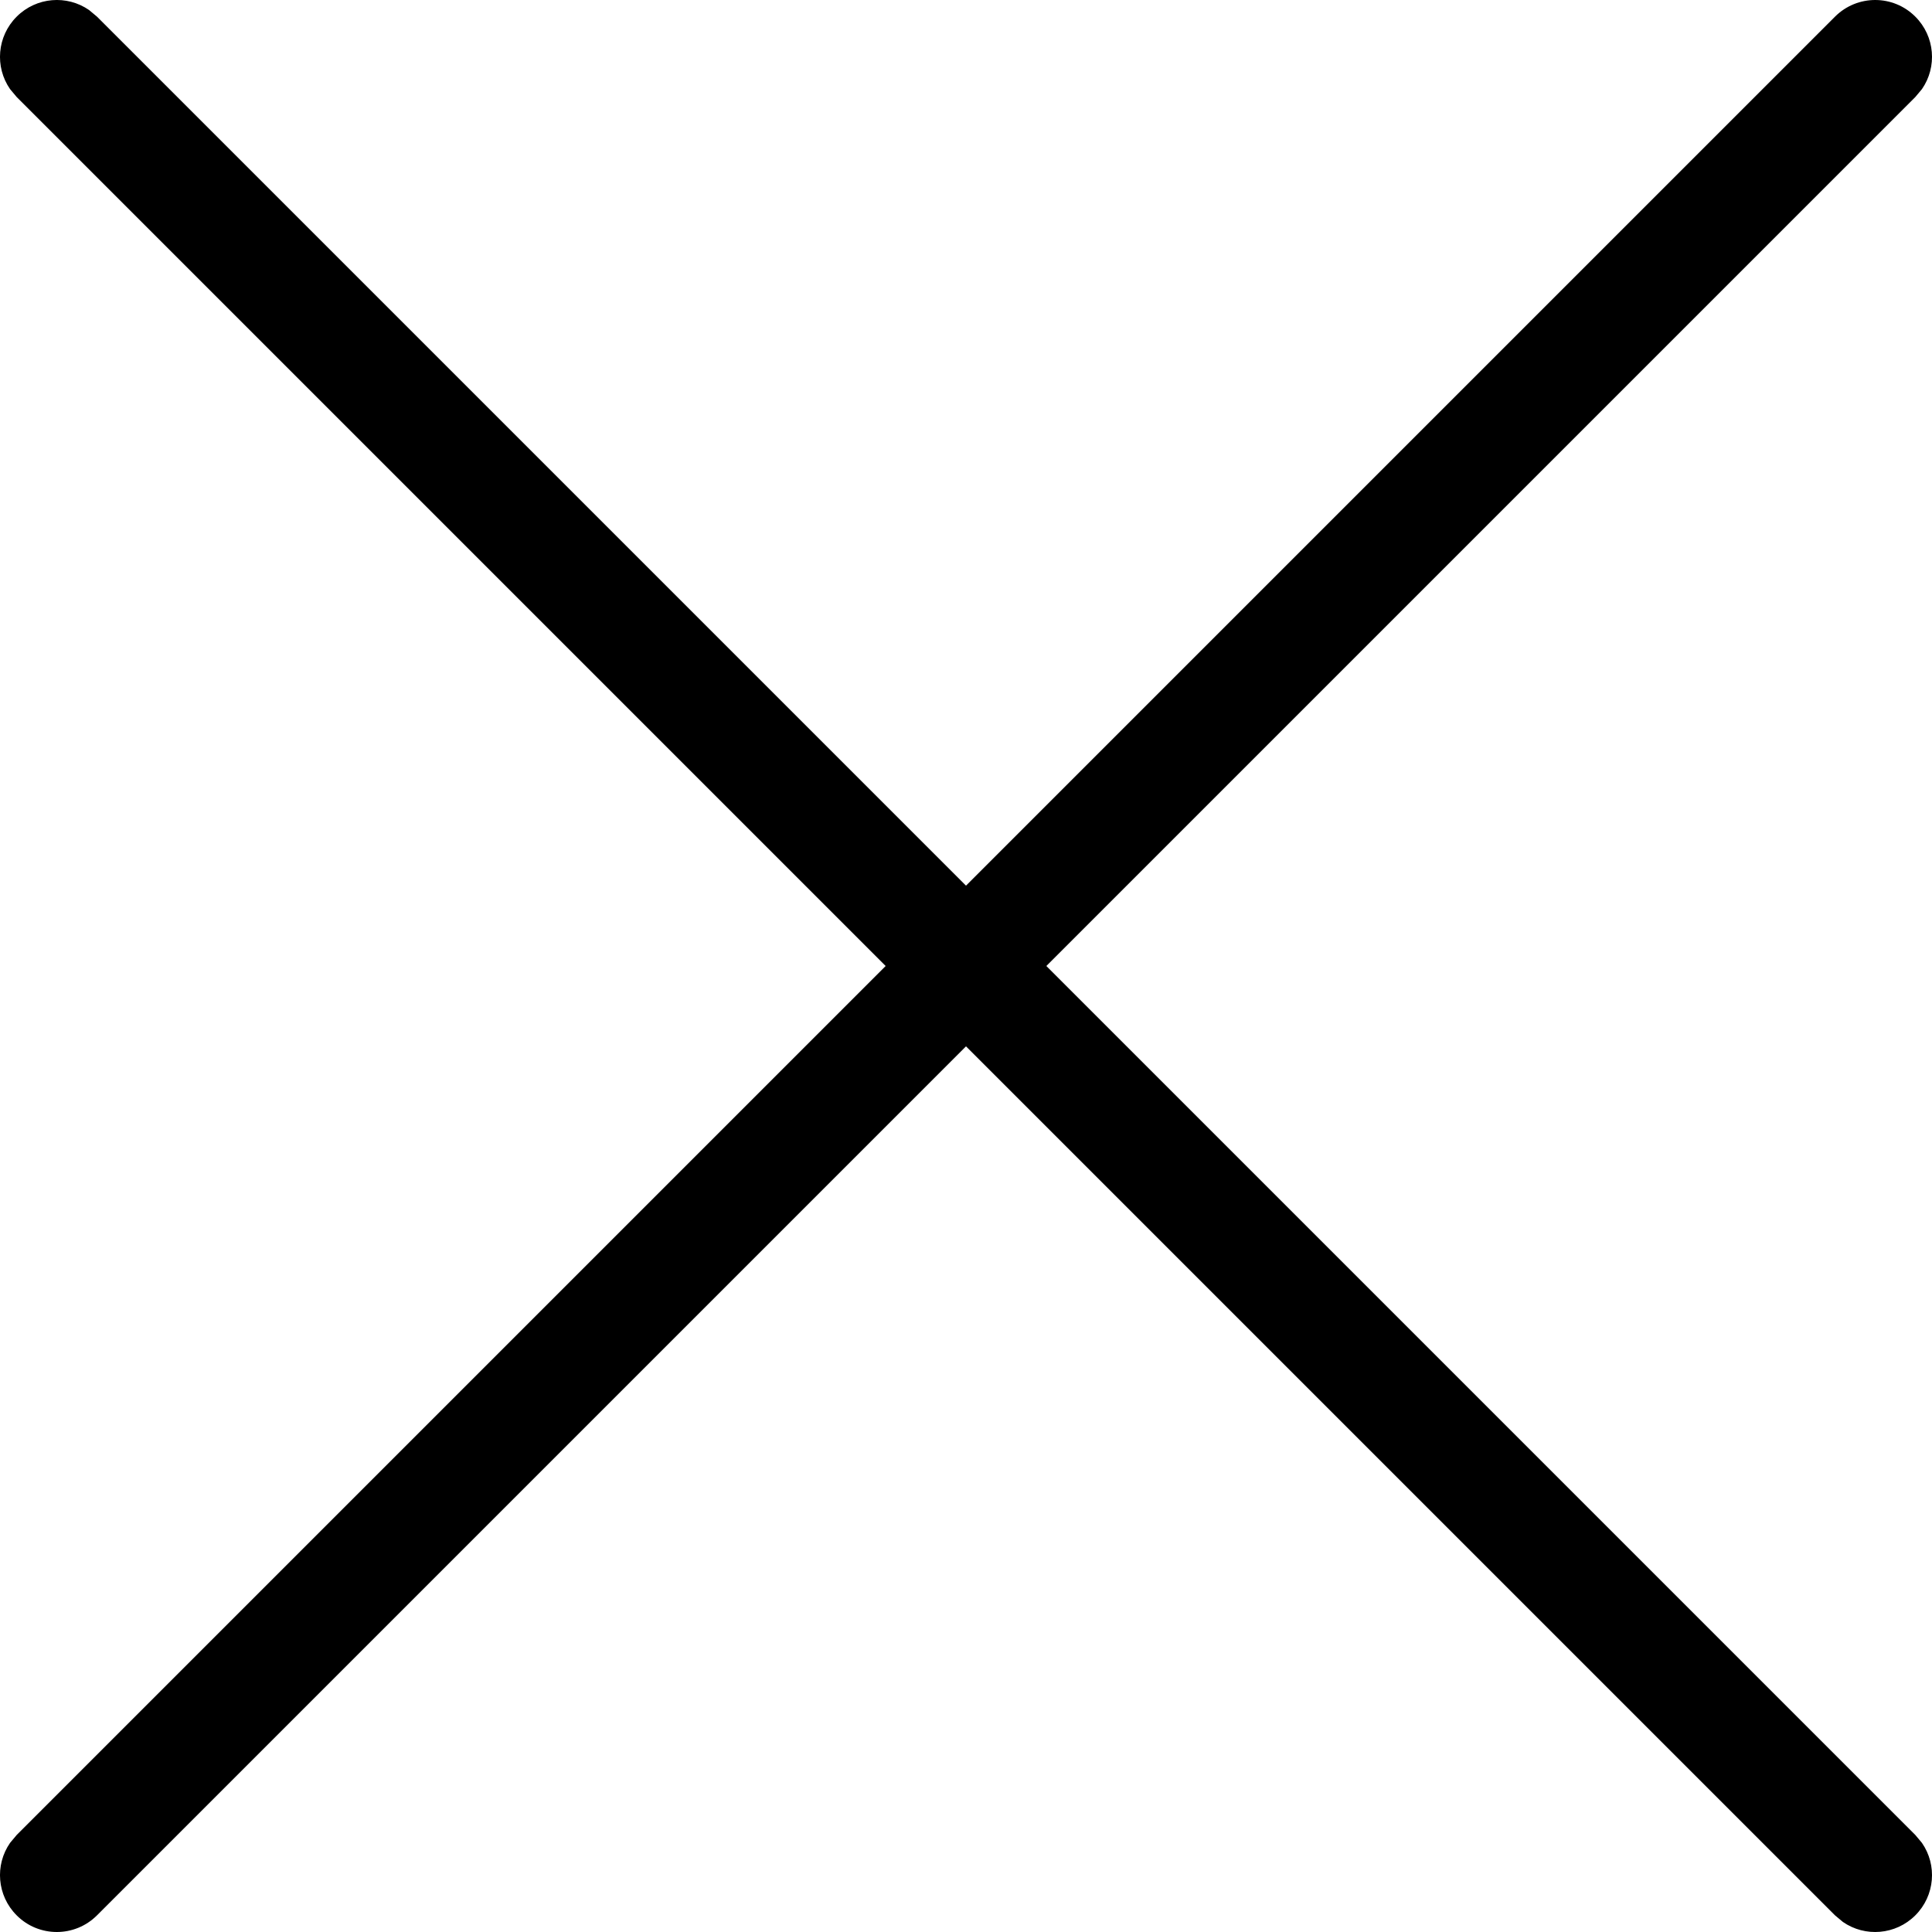
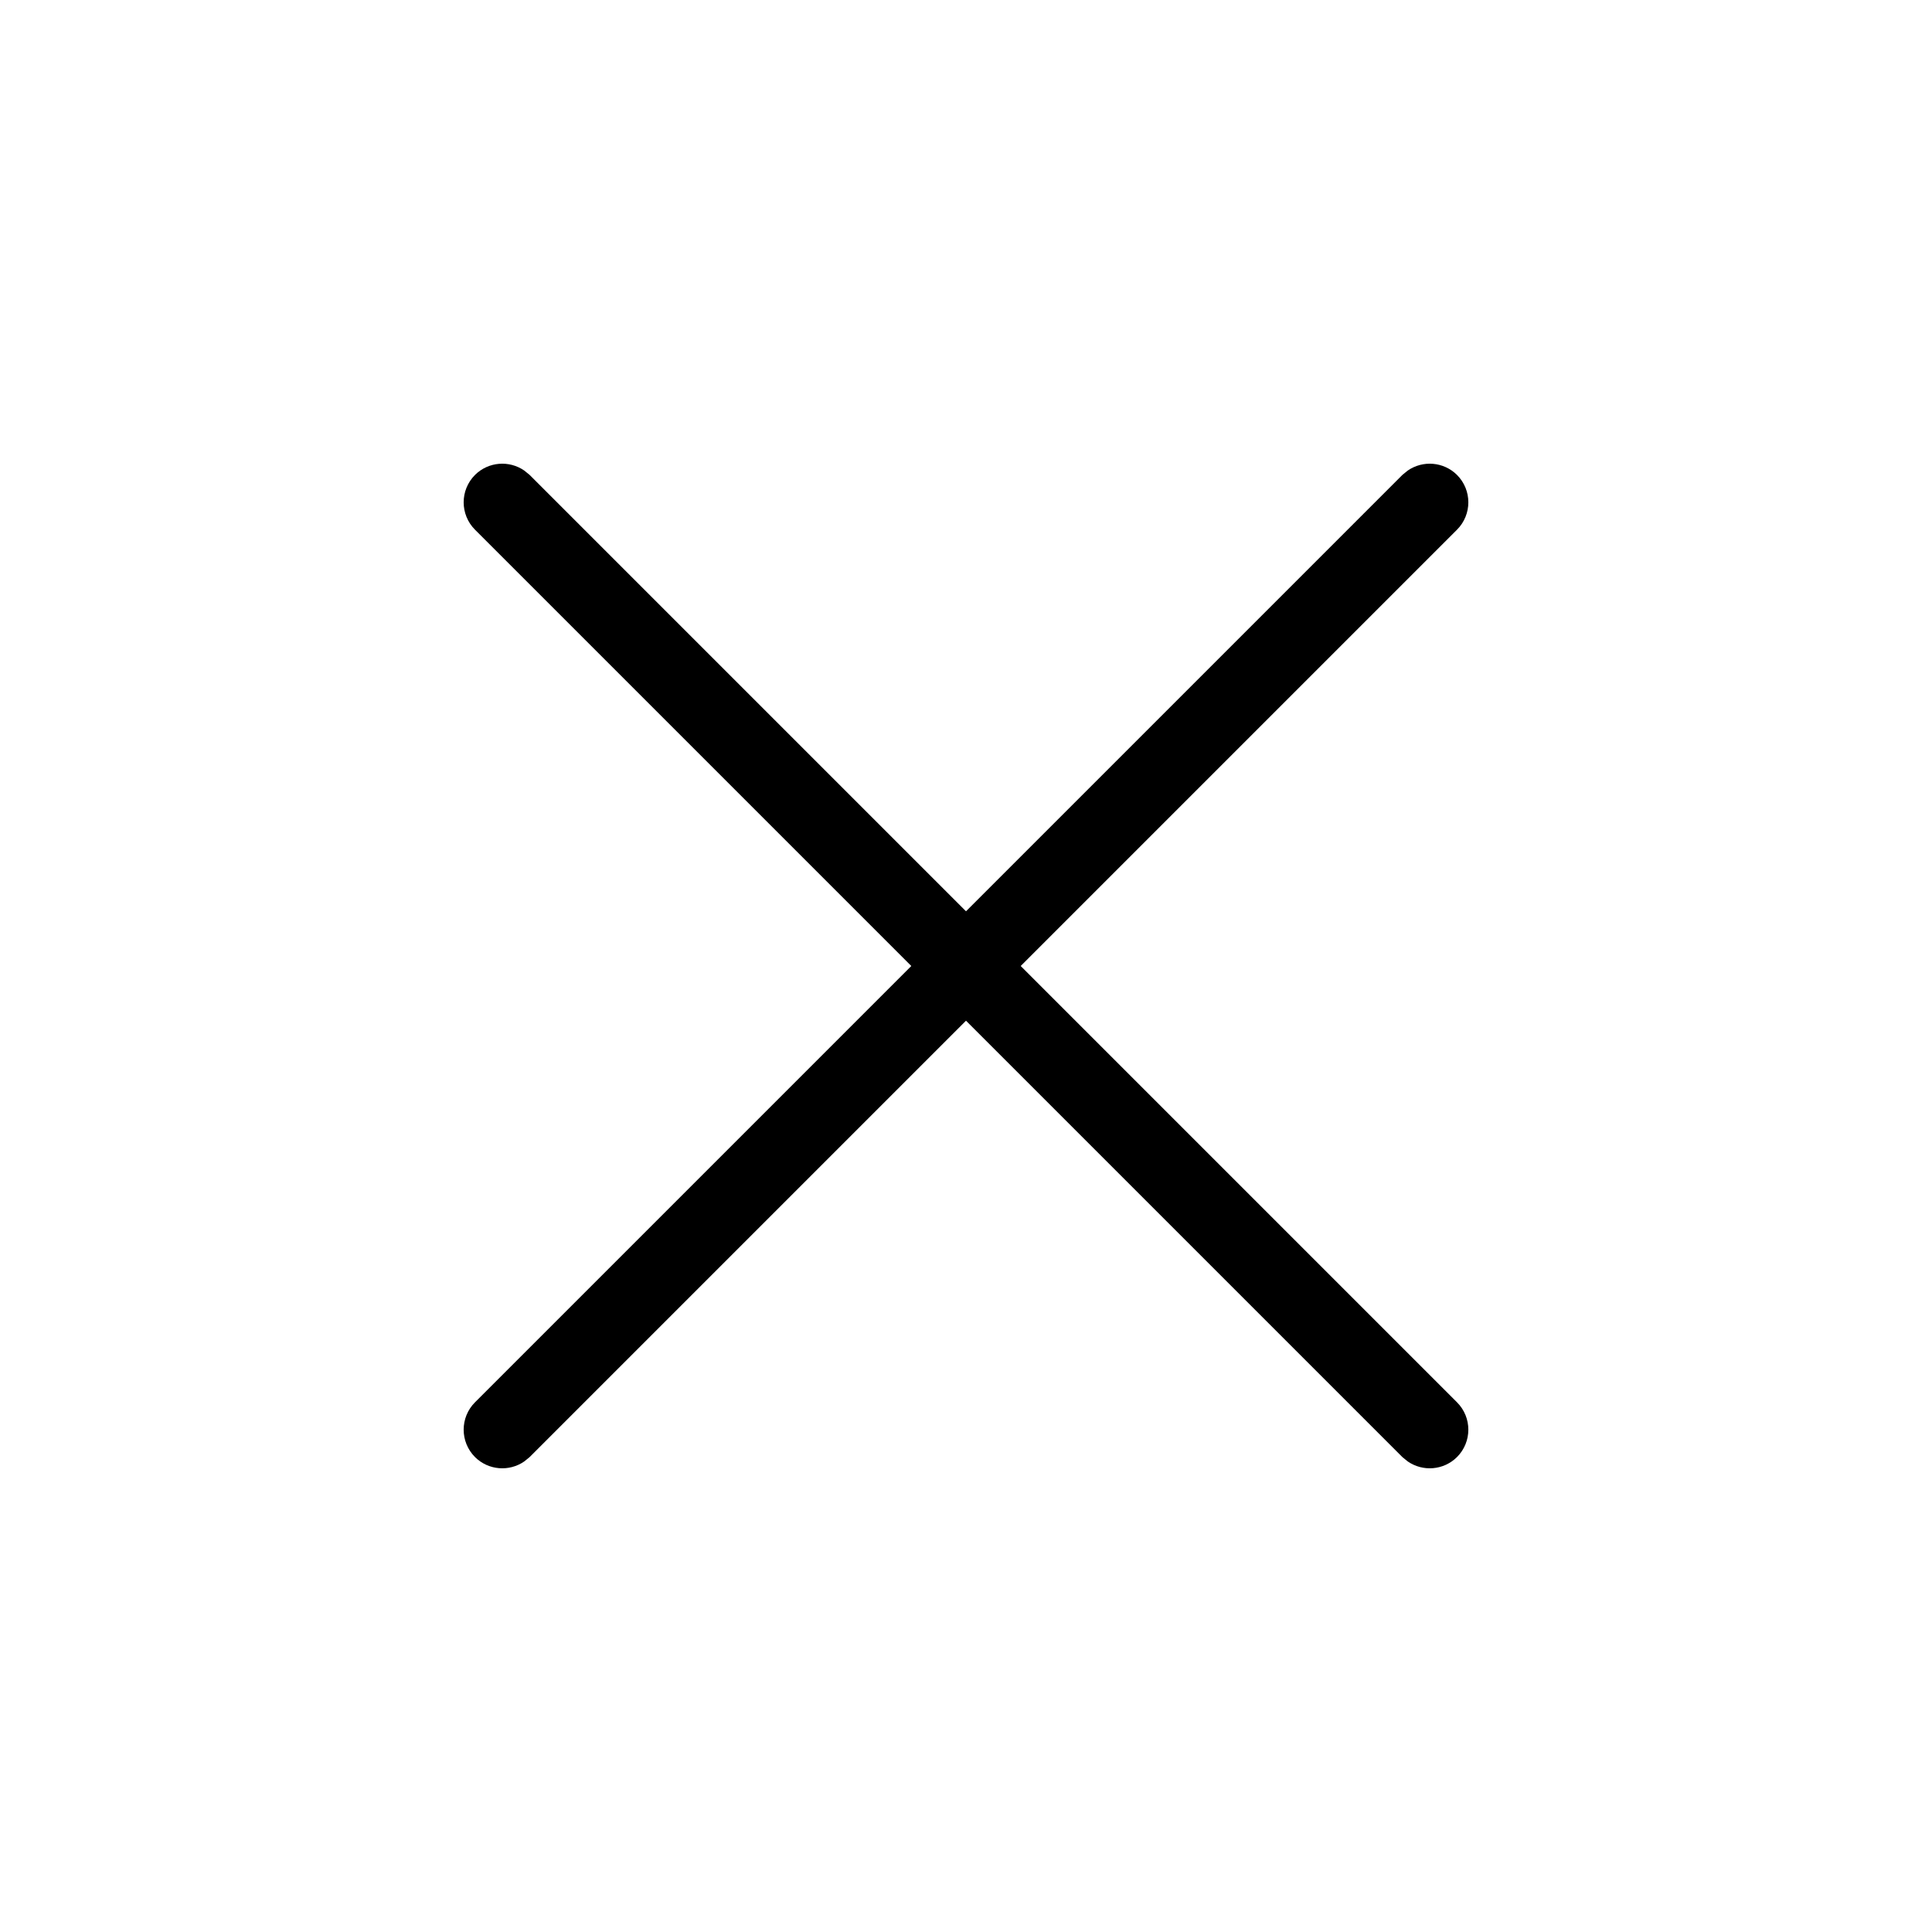
- <svg xmlns="http://www.w3.org/2000/svg" width="24" height="24" viewBox="0 0 24 24" fill="none">
-   <path d="M0.207 0.207C0.452 -0.038 0.832 -0.066 1.107 0.125L1.205 0.207L12 11.002L22.795 0.207C23.071 -0.069 23.518 -0.069 23.793 0.207C24.038 0.452 24.066 0.832 23.875 1.107L23.793 1.205L12.998 12L23.793 22.795L23.875 22.893C24.066 23.168 24.038 23.548 23.793 23.793C23.548 24.038 23.168 24.066 22.893 23.875L22.795 23.793L12 12.998L1.205 23.793C0.929 24.069 0.482 24.069 0.207 23.793C-0.038 23.548 -0.066 23.168 0.125 22.893L0.207 22.795L11.002 12L0.207 1.205L0.125 1.107C-0.066 0.832 -0.038 0.452 0.207 0.207Z" fill="black" />
+ <svg xmlns="http://www.w3.org/2000/svg" width="25" height="25" viewBox="0 0 25 25" fill="none">
+   <g id="Type=default">
+     <g id="close">
+       <path id="Path 9" fill-rule="evenodd" clip-rule="evenodd" d="M6.146 6.146C6.32 5.973 6.589 5.954 6.784 6.089L6.854 6.146L18.854 18.146C19.049 18.342 19.049 18.658 18.854 18.854C18.68 19.027 18.411 19.046 18.216 18.911L18.146 18.854L6.146 6.854C5.951 6.658 5.951 6.342 6.146 6.146Z" fill="black" />
+       <path id="Path 9_2" fill-rule="evenodd" clip-rule="evenodd" d="M18.854 6.146C18.68 5.973 18.411 5.954 18.216 6.089L18.146 6.146L6.146 18.146C5.951 18.342 5.951 18.658 6.146 18.854C6.32 19.027 6.589 19.046 6.784 18.911L6.854 18.854L18.854 6.854C19.049 6.658 19.049 6.342 18.854 6.146Z" fill="black" />
+     </g>
+   </g>
</svg>
